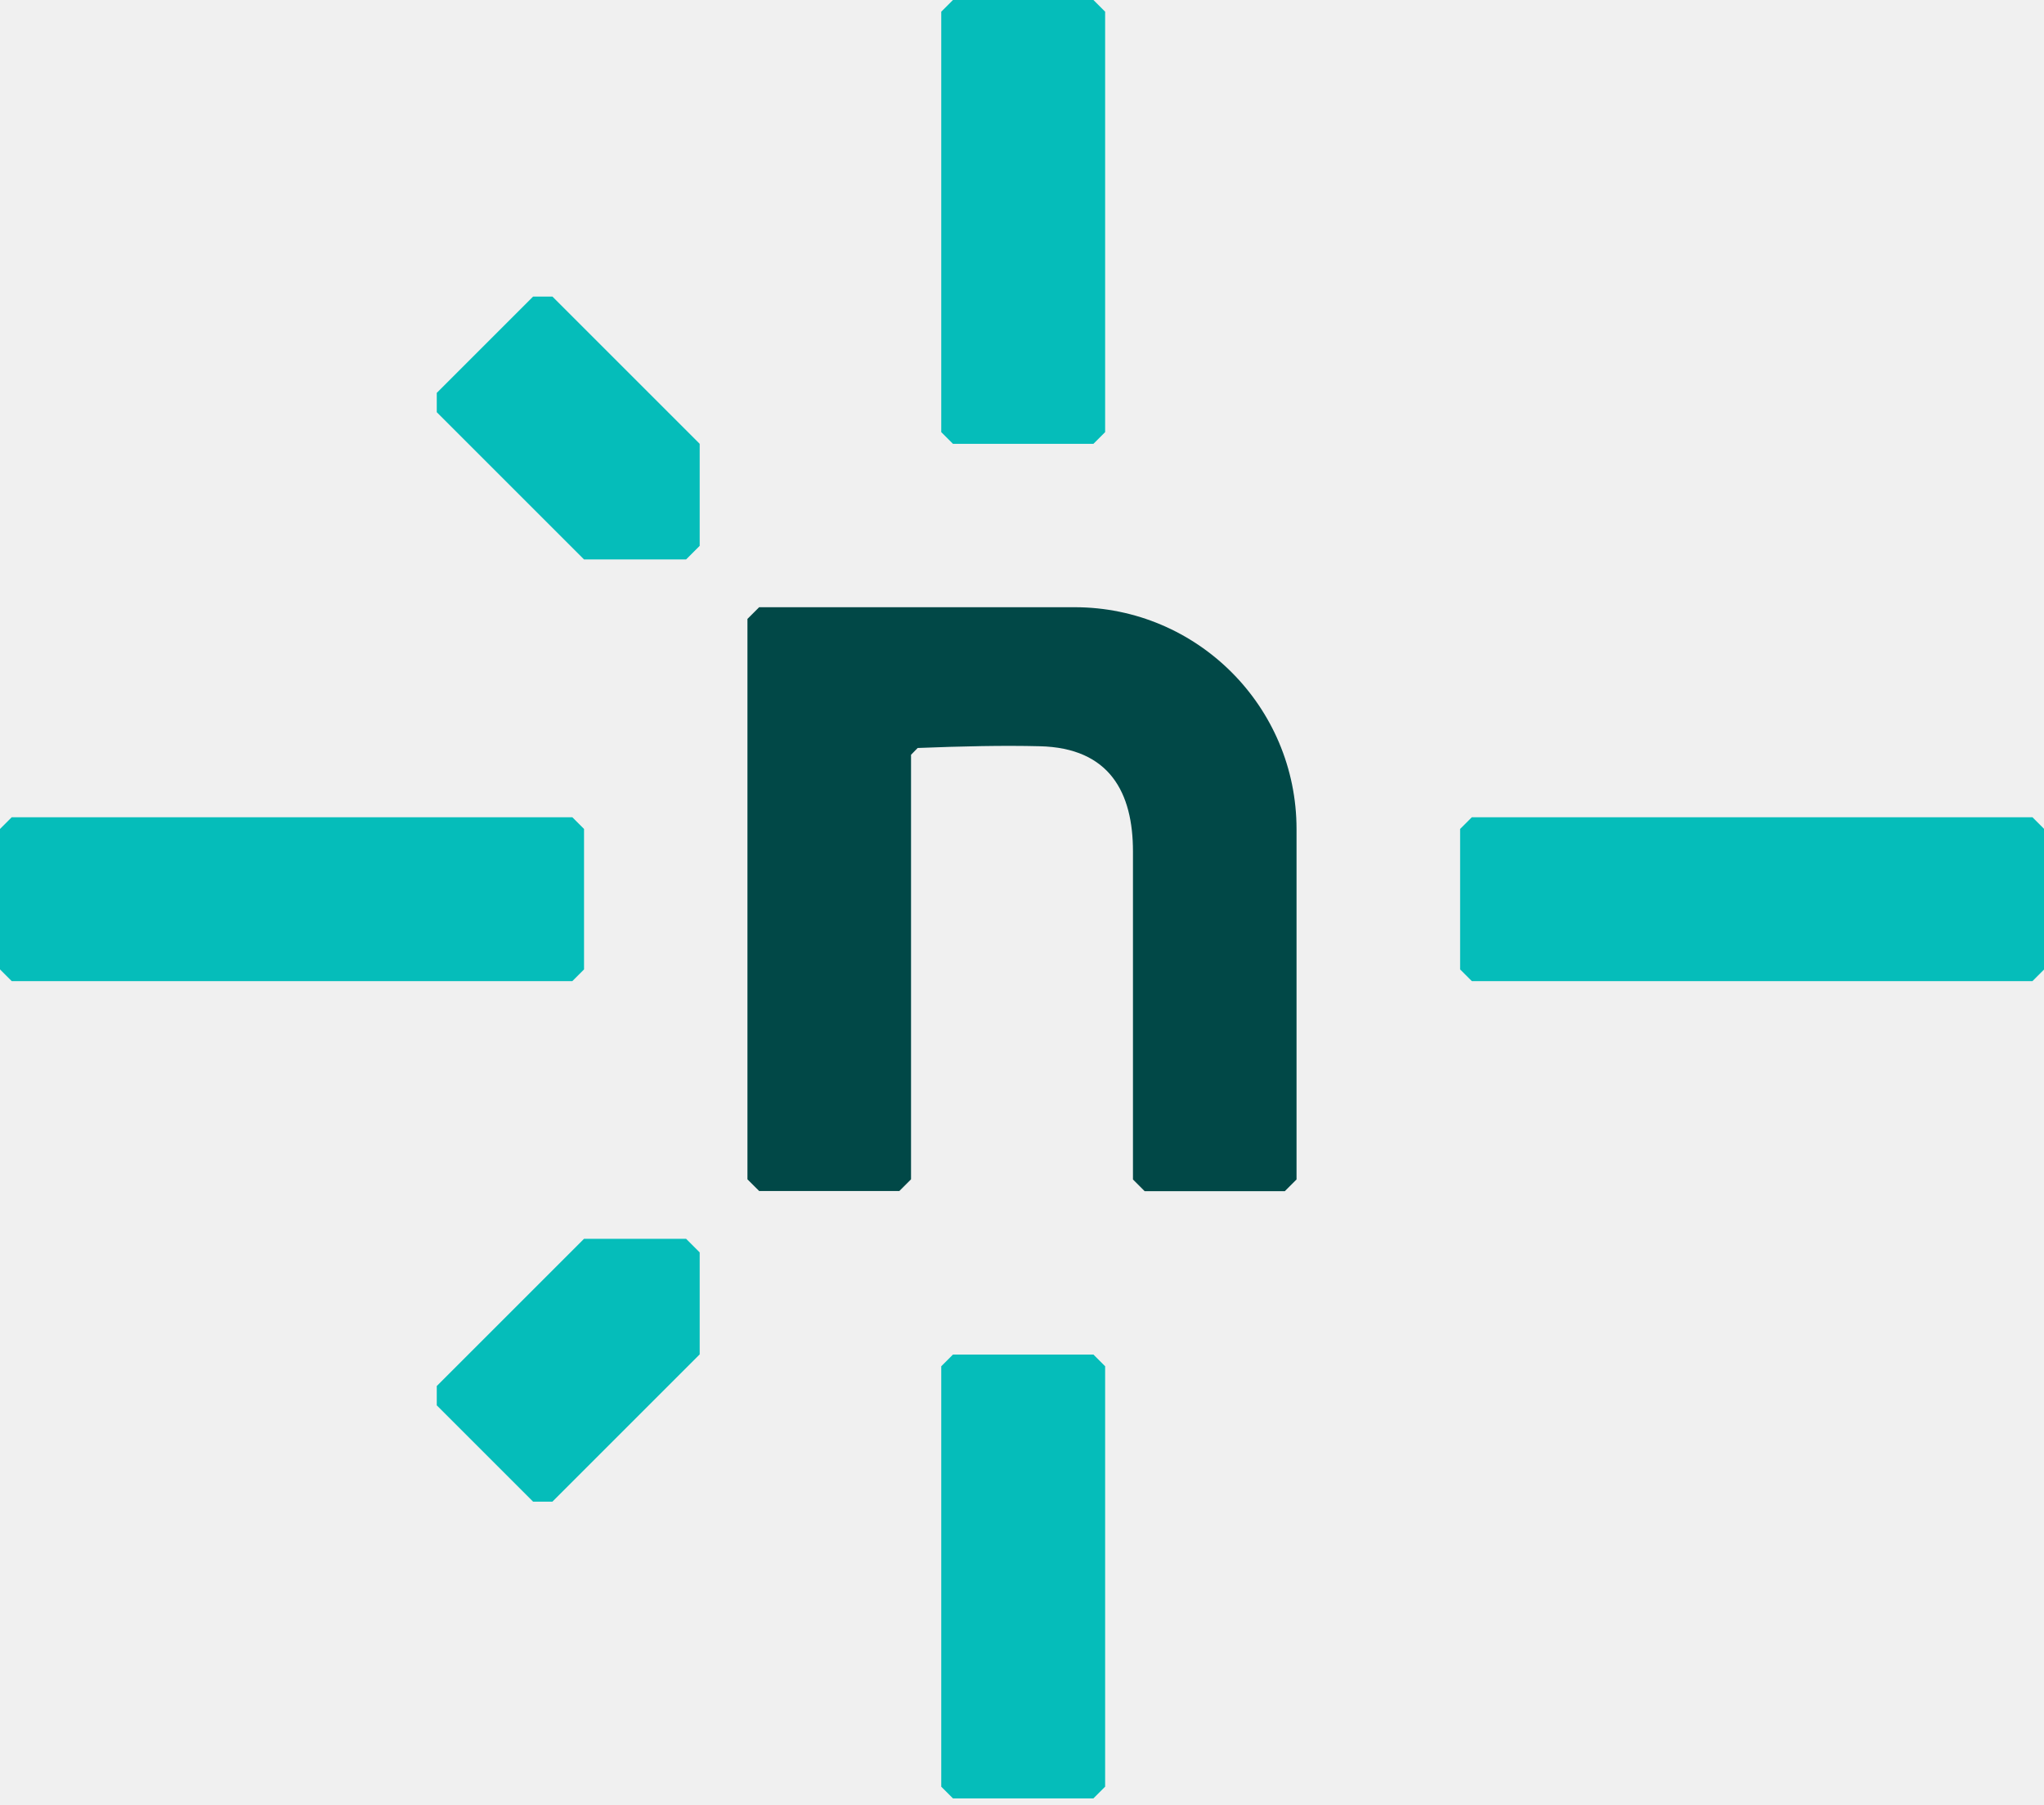
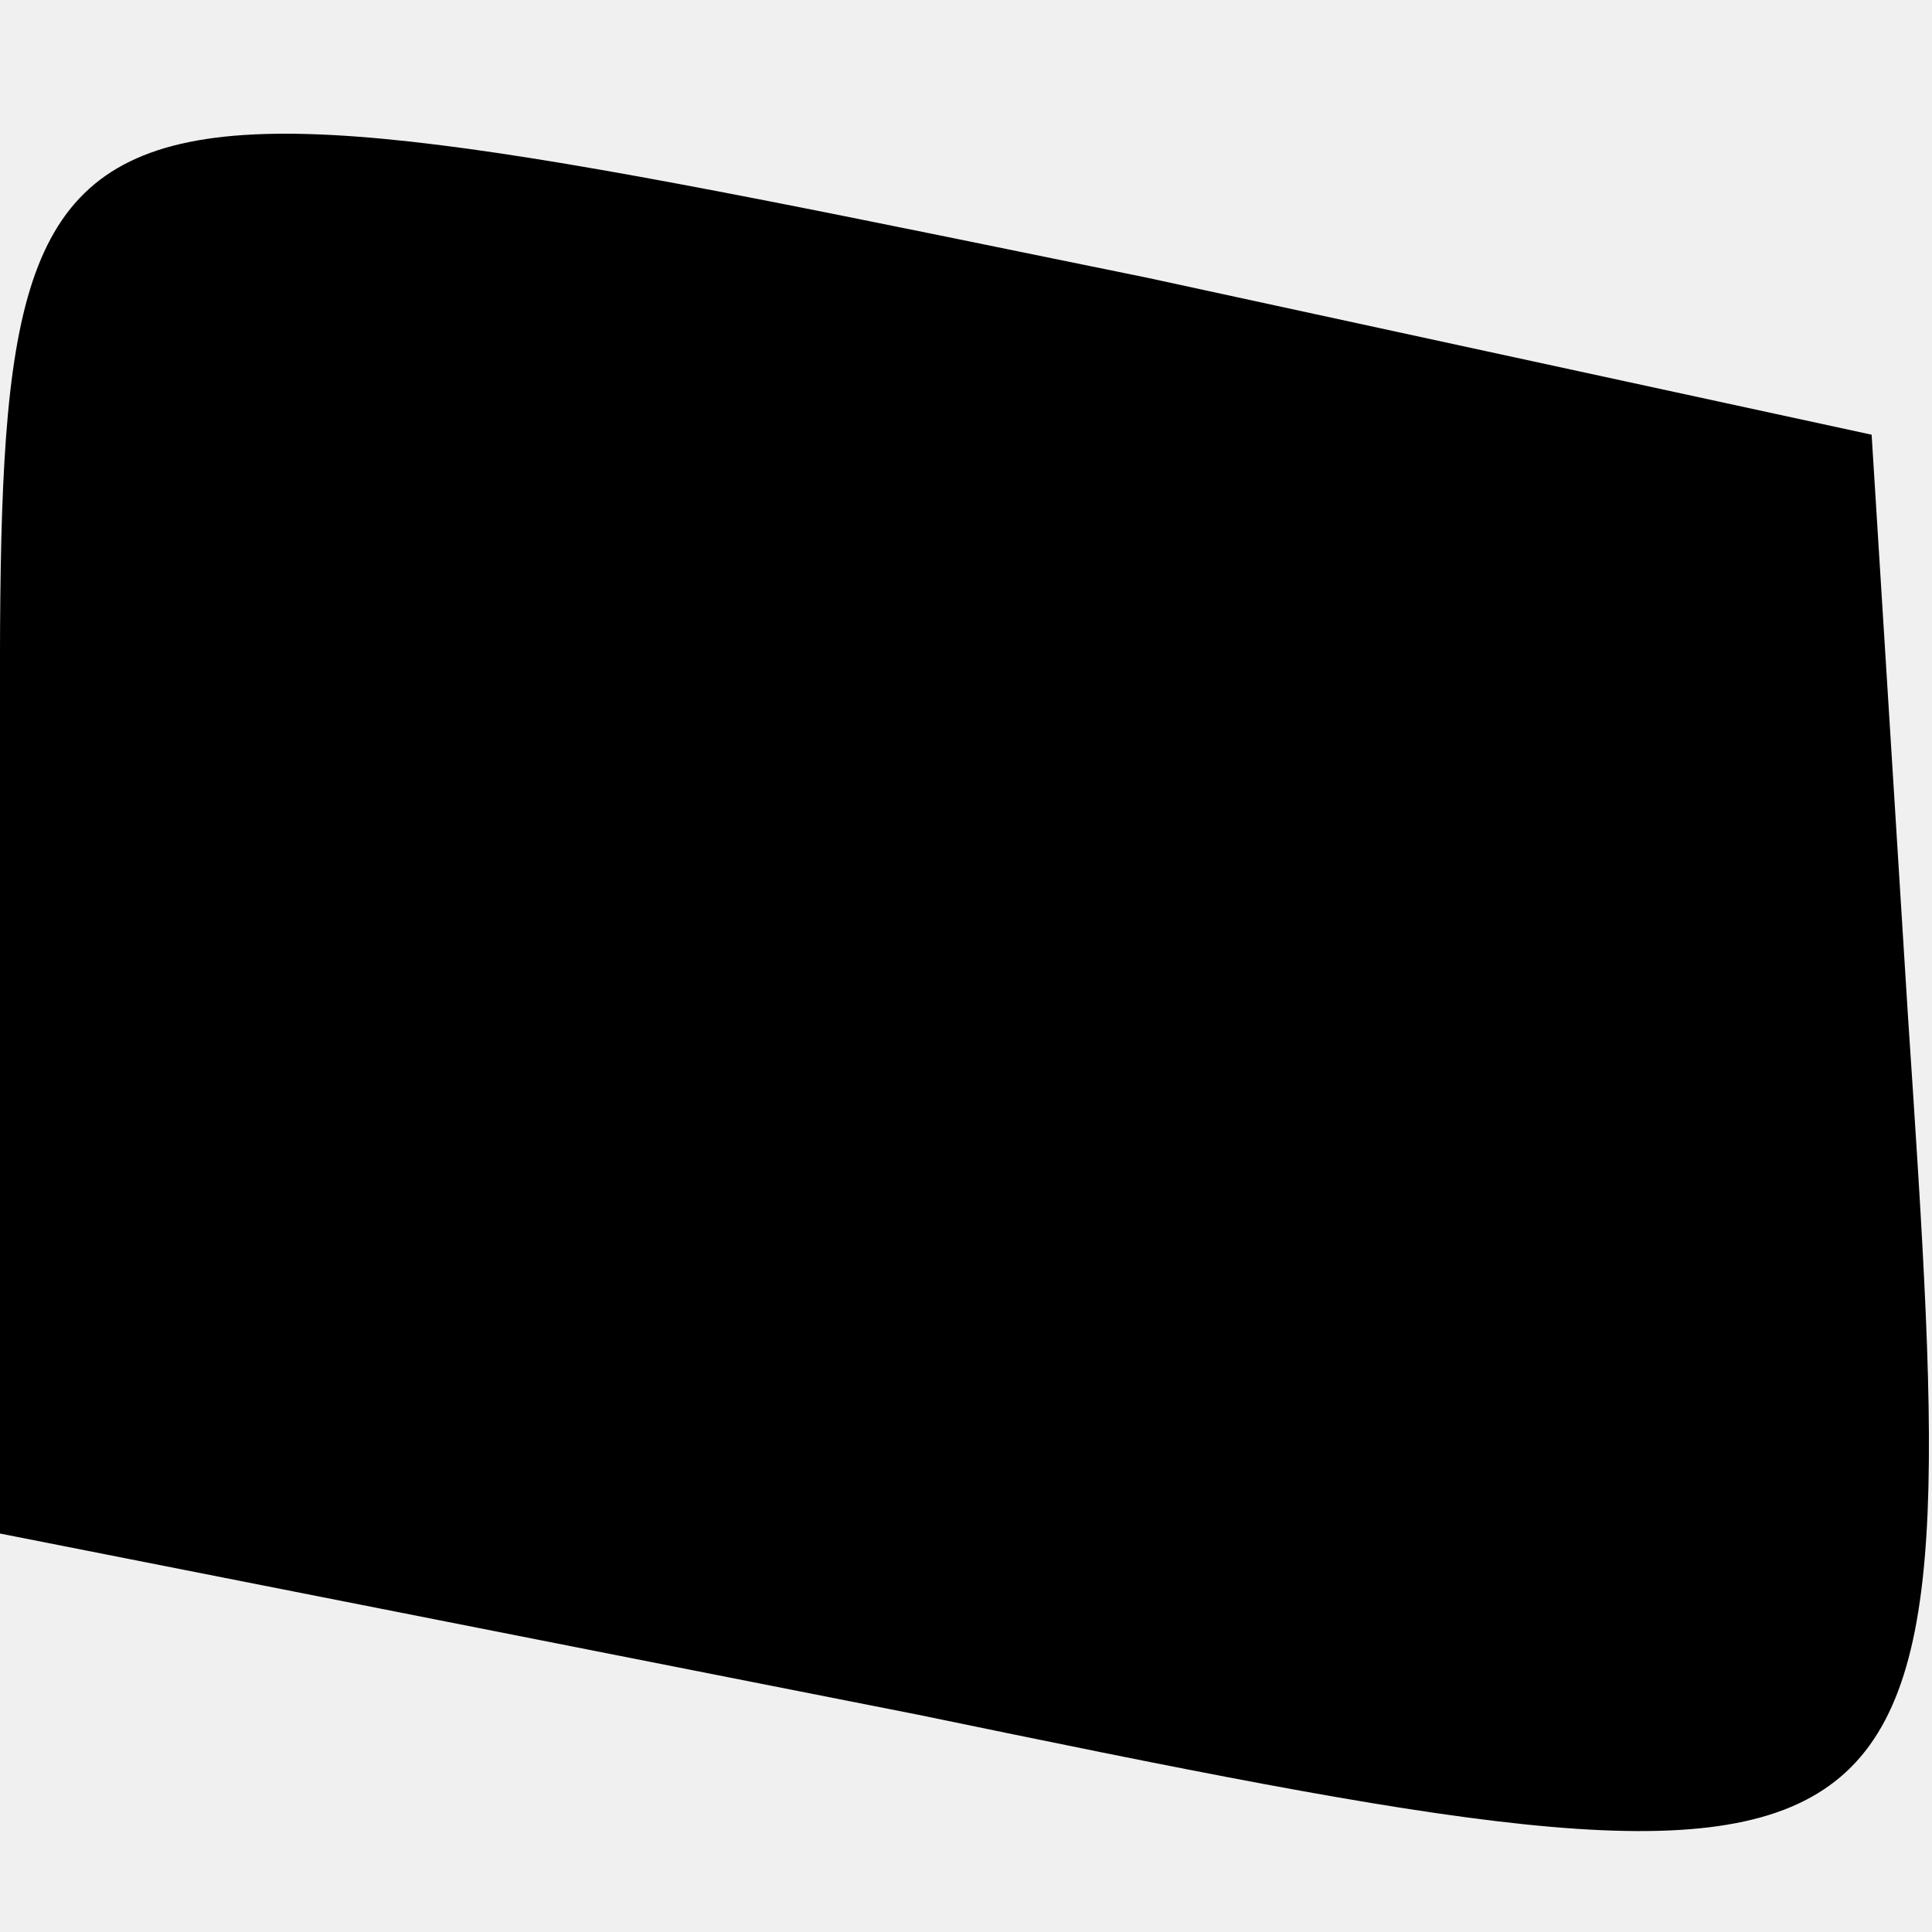
- <svg xmlns="http://www.w3.org/2000/svg" width="128" height="113" viewBox="0 0 128 113" fill="none">
-   <g clip-path="url(#clip0_236_138)">
-     <path d="M34.593 94.051H33.384L27.351 88.018V86.809L36.574 77.587H42.964L43.816 78.439V84.828L34.593 94.051Z" fill="#05BDBA" />
-     <path d="M27.351 25.816V24.607L33.384 18.574H34.593L43.816 27.797V34.187L42.964 35.039H36.574L27.351 25.816Z" fill="#05BDBA" />
-     <path d="M80.459 74.605H71.682L70.949 73.872V53.326C70.949 49.67 69.513 46.837 65.105 46.738C62.836 46.679 60.24 46.738 57.467 46.847L57.051 47.273V73.862L56.318 74.595H47.541L46.807 73.862V38.764L47.541 38.031H67.294C74.971 38.031 81.192 44.252 81.192 51.929V73.872L80.459 74.605Z" fill="#014847" />
-     <path d="M35.841 61.449H0.733L0 60.716V51.919L0.733 51.186H35.841L36.574 51.919V60.716L35.841 61.449Z" fill="#05BDBA" />
-     <path d="M127.277 61.449H92.169L91.436 60.716V51.919L92.169 51.186H127.277L128.01 51.919V60.716L127.277 61.449Z" fill="#05BDBA" />
-     <path d="M58.943 27.064V0.733L59.676 0H68.473L69.206 0.733V27.064L68.473 27.797H59.676L58.943 27.064Z" fill="#05BDBA" />
-     <path d="M58.943 111.902V85.571L59.676 84.838H68.473L69.206 85.571V111.902L68.473 112.635H59.676L58.943 111.902Z" fill="#05BDBA" />
+ <svg xmlns="http://www.w3.org/2000/svg" version="1.0" width="16pt" height="16pt" viewBox="0 0 16 16" preserveAspectRatio="xMidYMid meet">
+   <g transform="translate(0,16) scale(0.1,-0.1)" fill="#000000" stroke="none">
+     <path d="M0 91 l0 -58 76 -15 c87 -18 87 -17 82 58 l-3 48 -60 13 c-98 20 -95 21 -95 -46z" />
  </g>
-   <defs>
-     <clipPath id="clip0_236_138">
-       <rect width="128" height="112.635" fill="white" />
-     </clipPath>
-   </defs>
</svg>
